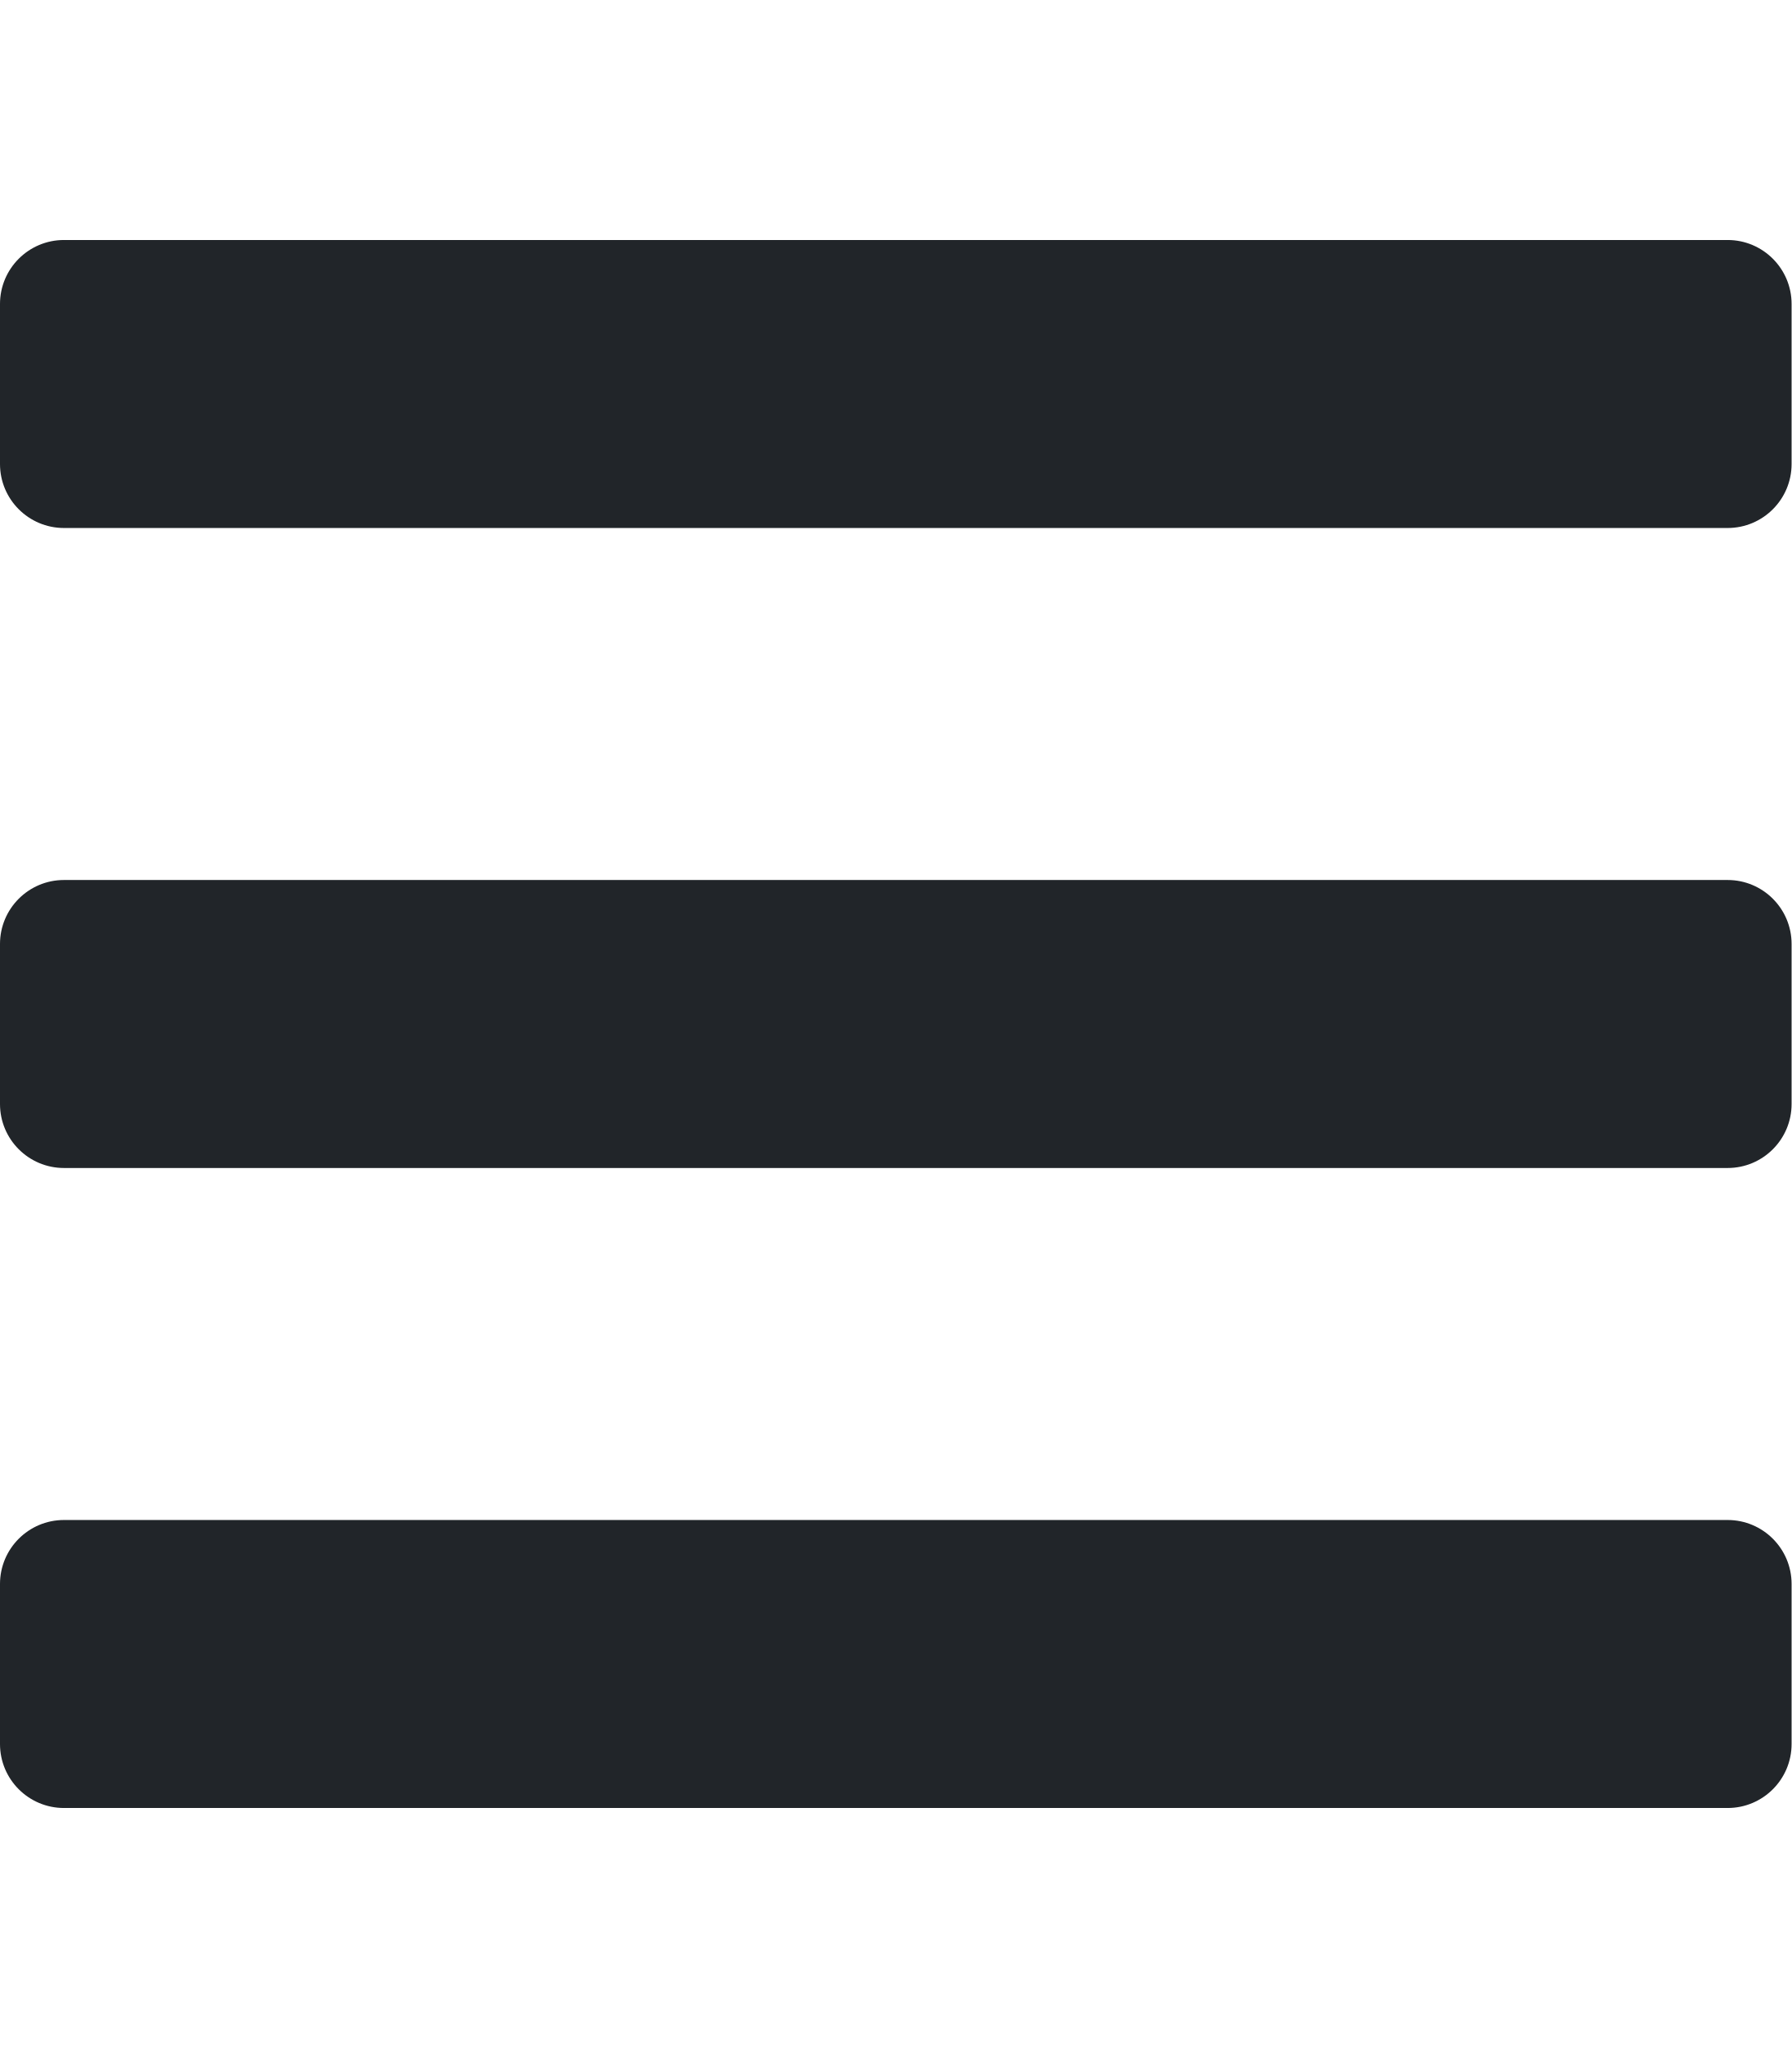
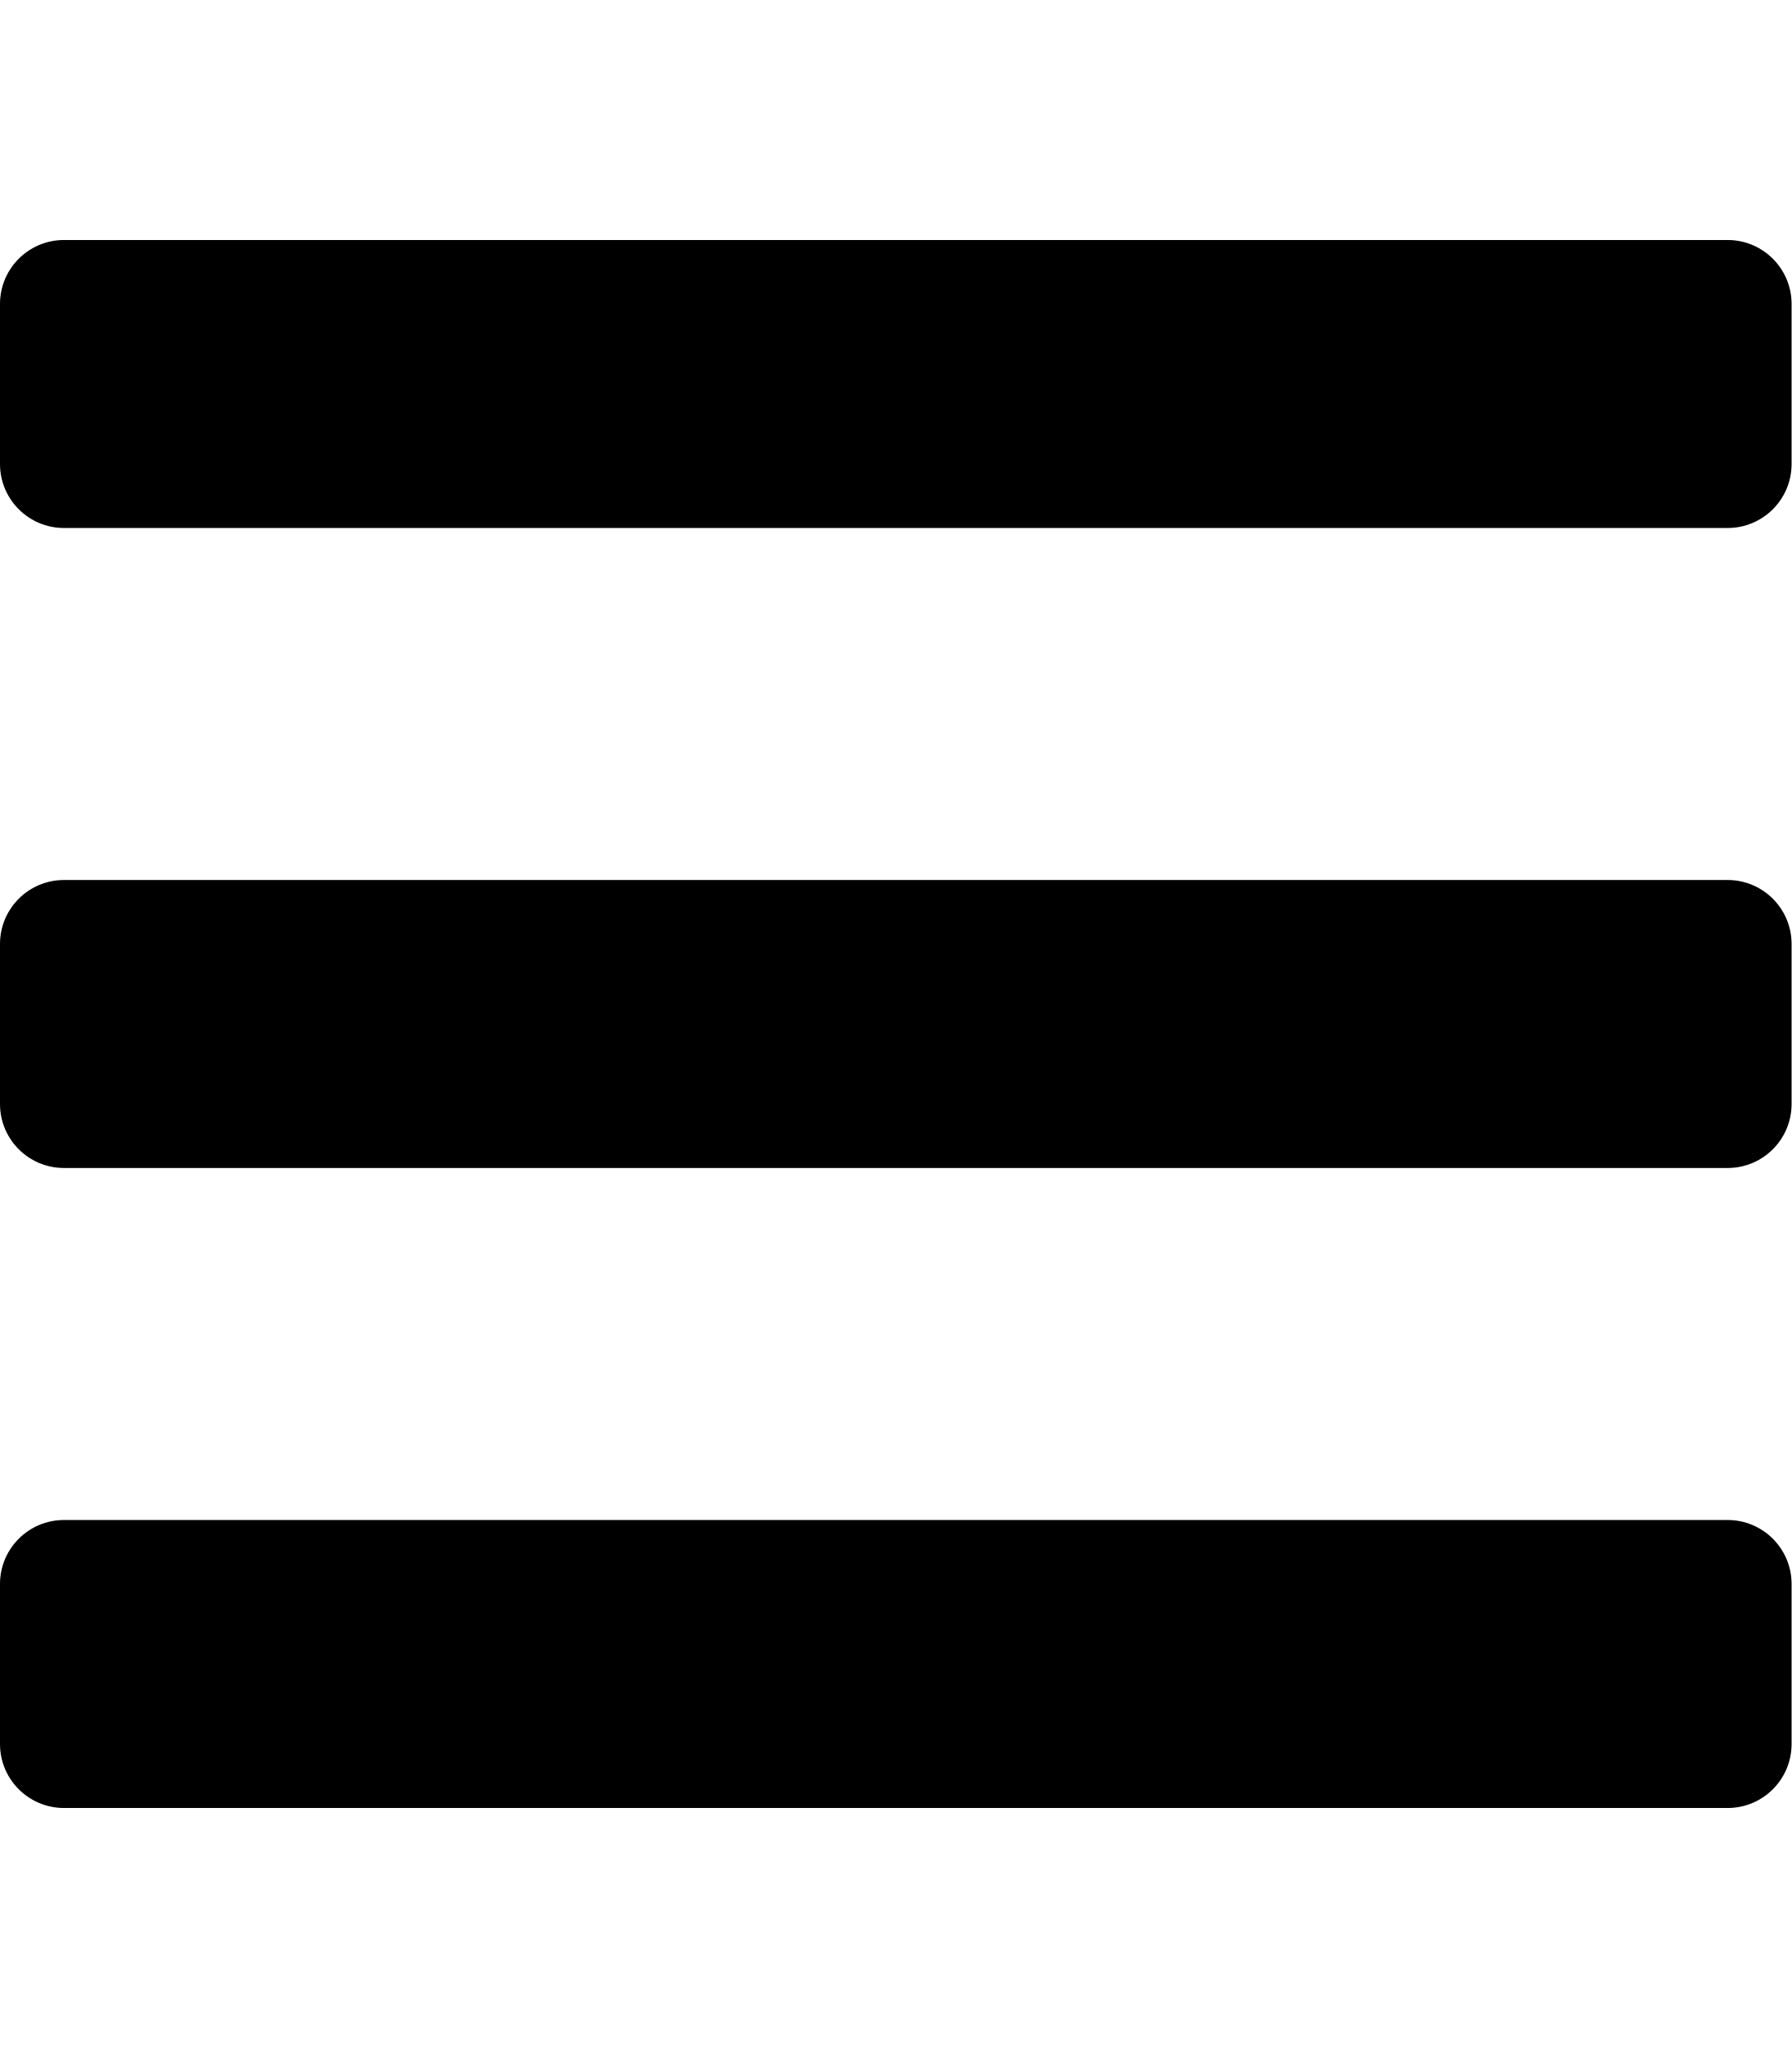
<svg xmlns="http://www.w3.org/2000/svg" aria-hidden="true" focusable="false" data-prefix="fas" data-icon="bars" class="svg-inline--fa fa-bars fa-w-14" role="img" viewBox="0 0 448 512">
-   <path fill="#212529" d="M16 132h416c8.837 0 16-7.163 16-16V76c0-8.837-7.163-16-16-16H16C7.163 60 0 67.163 0 76v40c0 8.837 7.163 16 16 16zm0 160h416c8.837 0 16-7.163 16-16v-40c0-8.837-7.163-16-16-16H16c-8.837 0-16 7.163-16 16v40c0 8.837 7.163 16 16 16zm0 160h416c8.837 0 16-7.163 16-16v-40c0-8.837-7.163-16-16-16H16c-8.837 0-16 7.163-16 16v40c0 8.837 7.163 16 16 16z" />
+   <path d="M16 132h416c8.837 0 16-7.163 16-16V76c0-8.837-7.163-16-16-16H16C7.163 60 0 67.163 0 76v40c0 8.837 7.163 16 16 16zm0 160h416c8.837 0 16-7.163 16-16v-40c0-8.837-7.163-16-16-16H16c-8.837 0-16 7.163-16 16v40c0 8.837 7.163 16 16 16zm0 160h416c8.837 0 16-7.163 16-16v-40c0-8.837-7.163-16-16-16H16c-8.837 0-16 7.163-16 16v40c0 8.837 7.163 16 16 16z" />
</svg>
